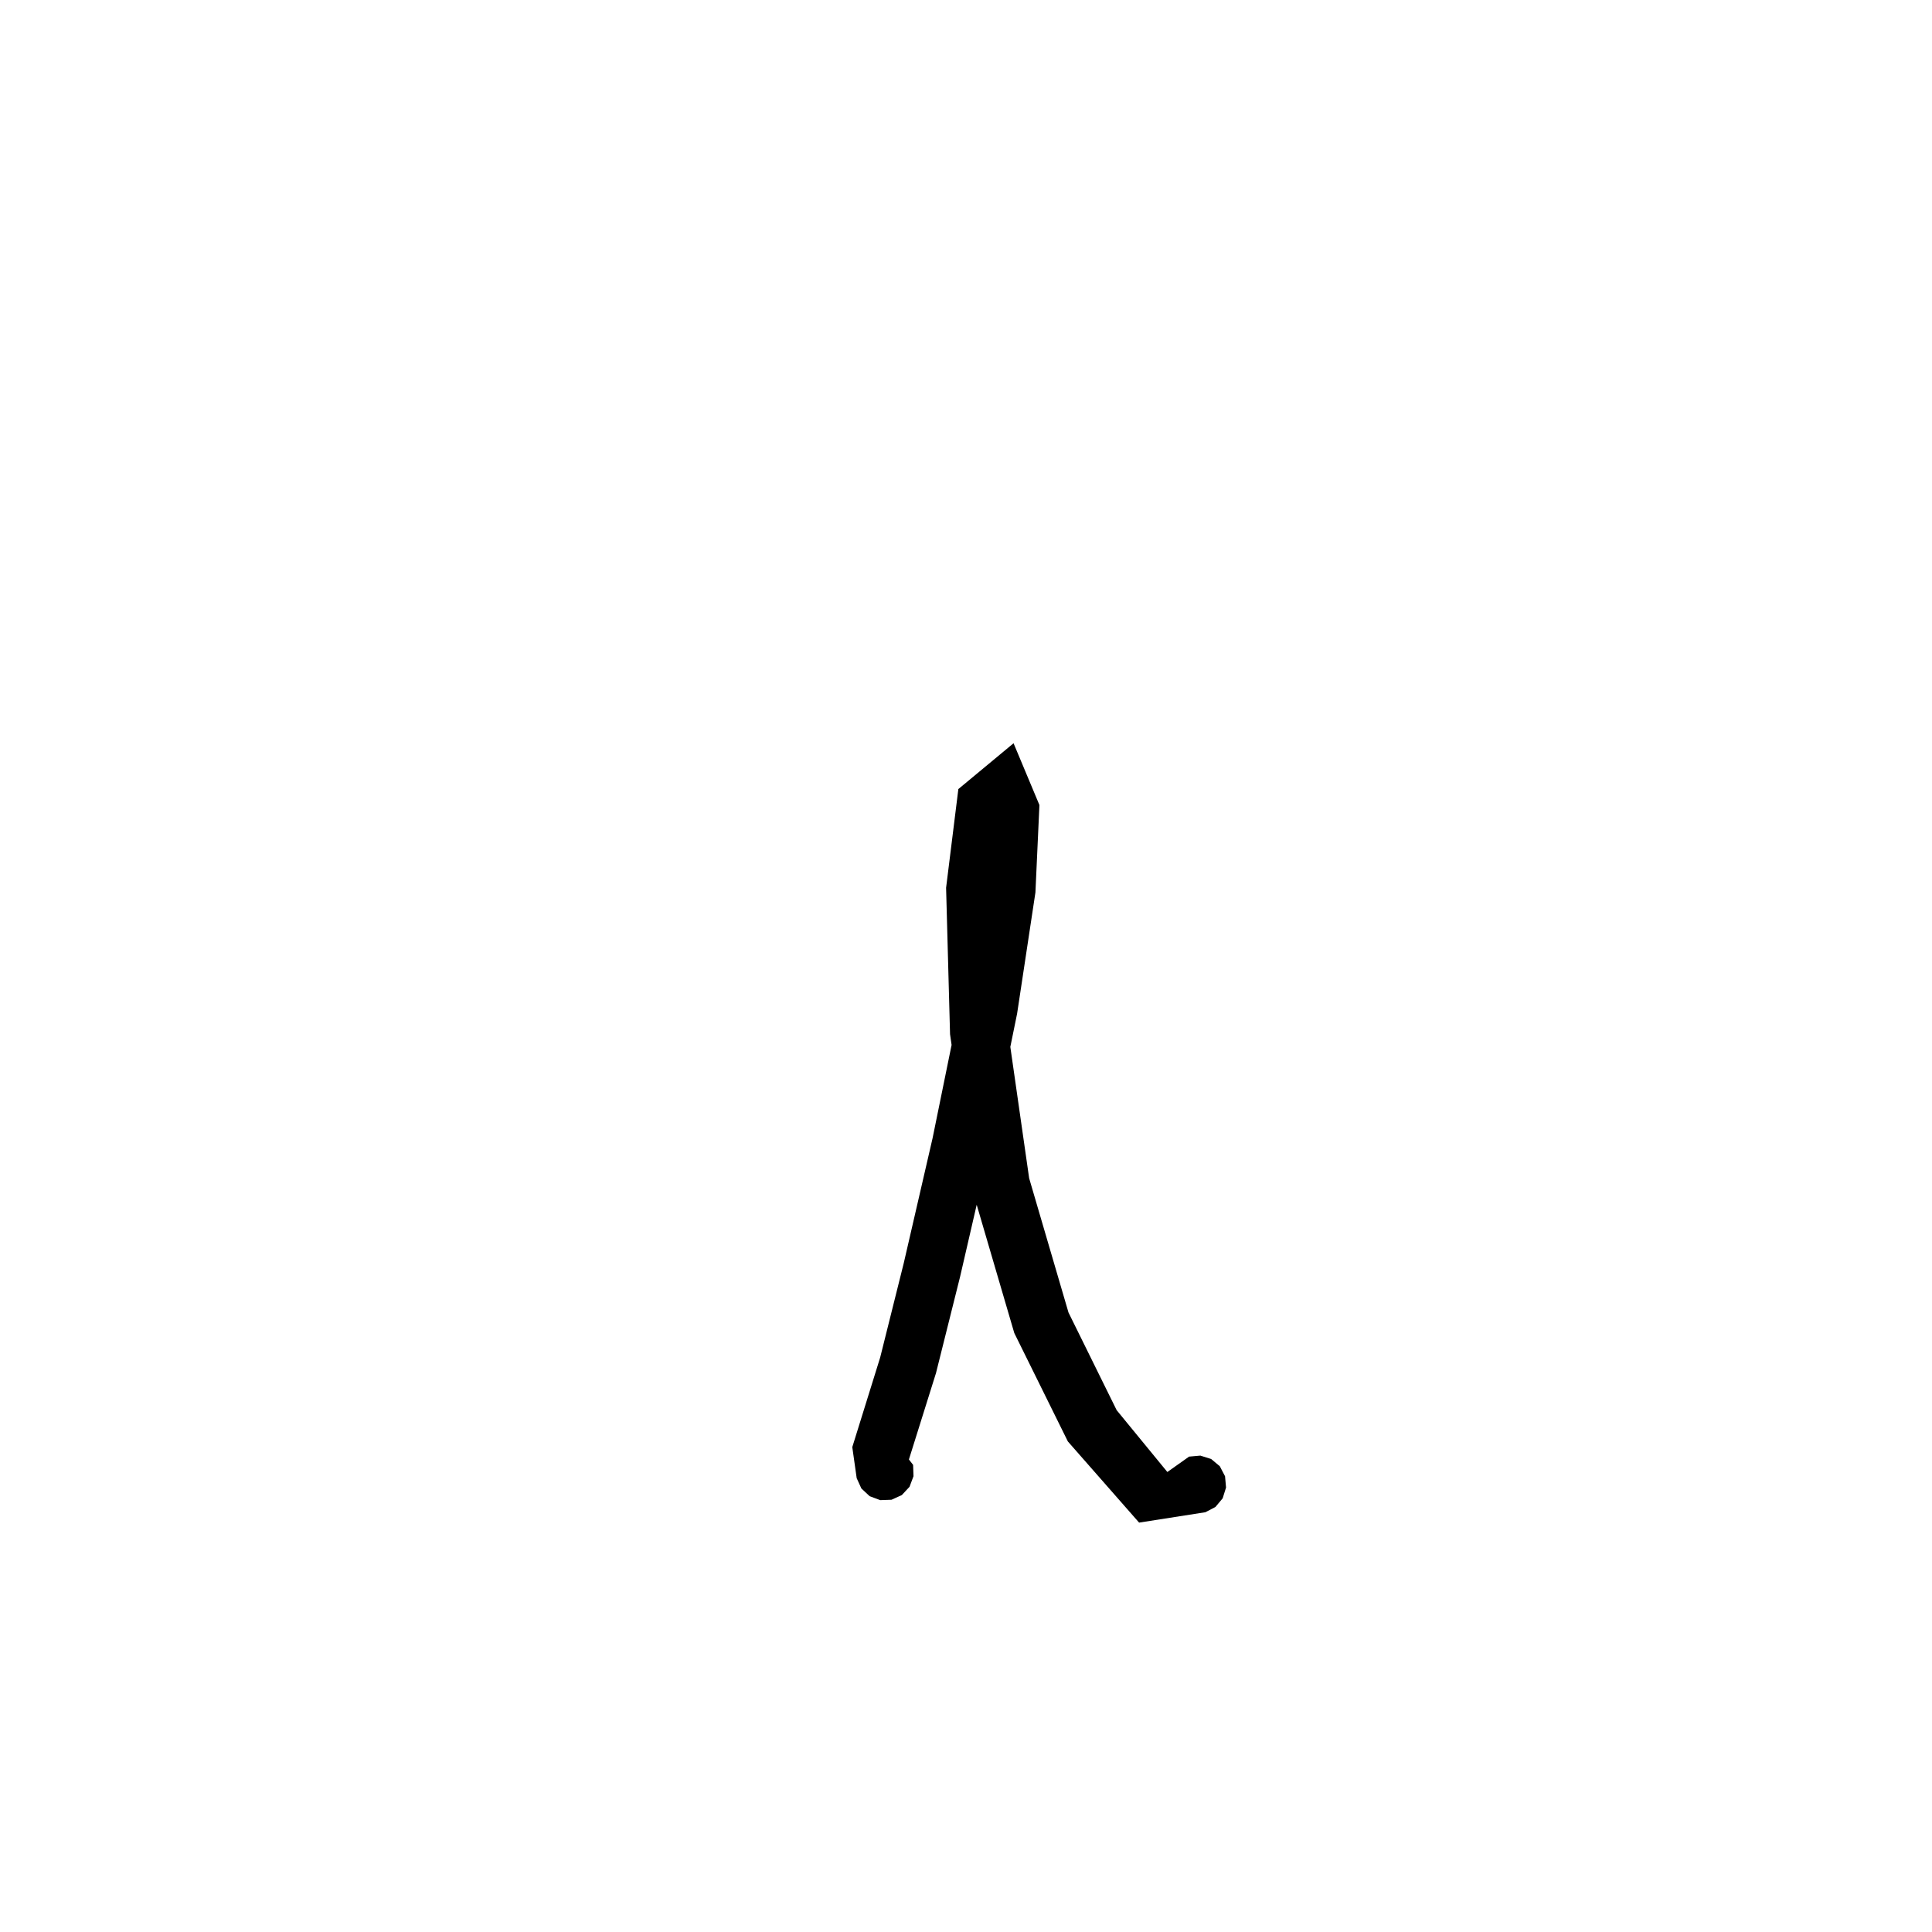
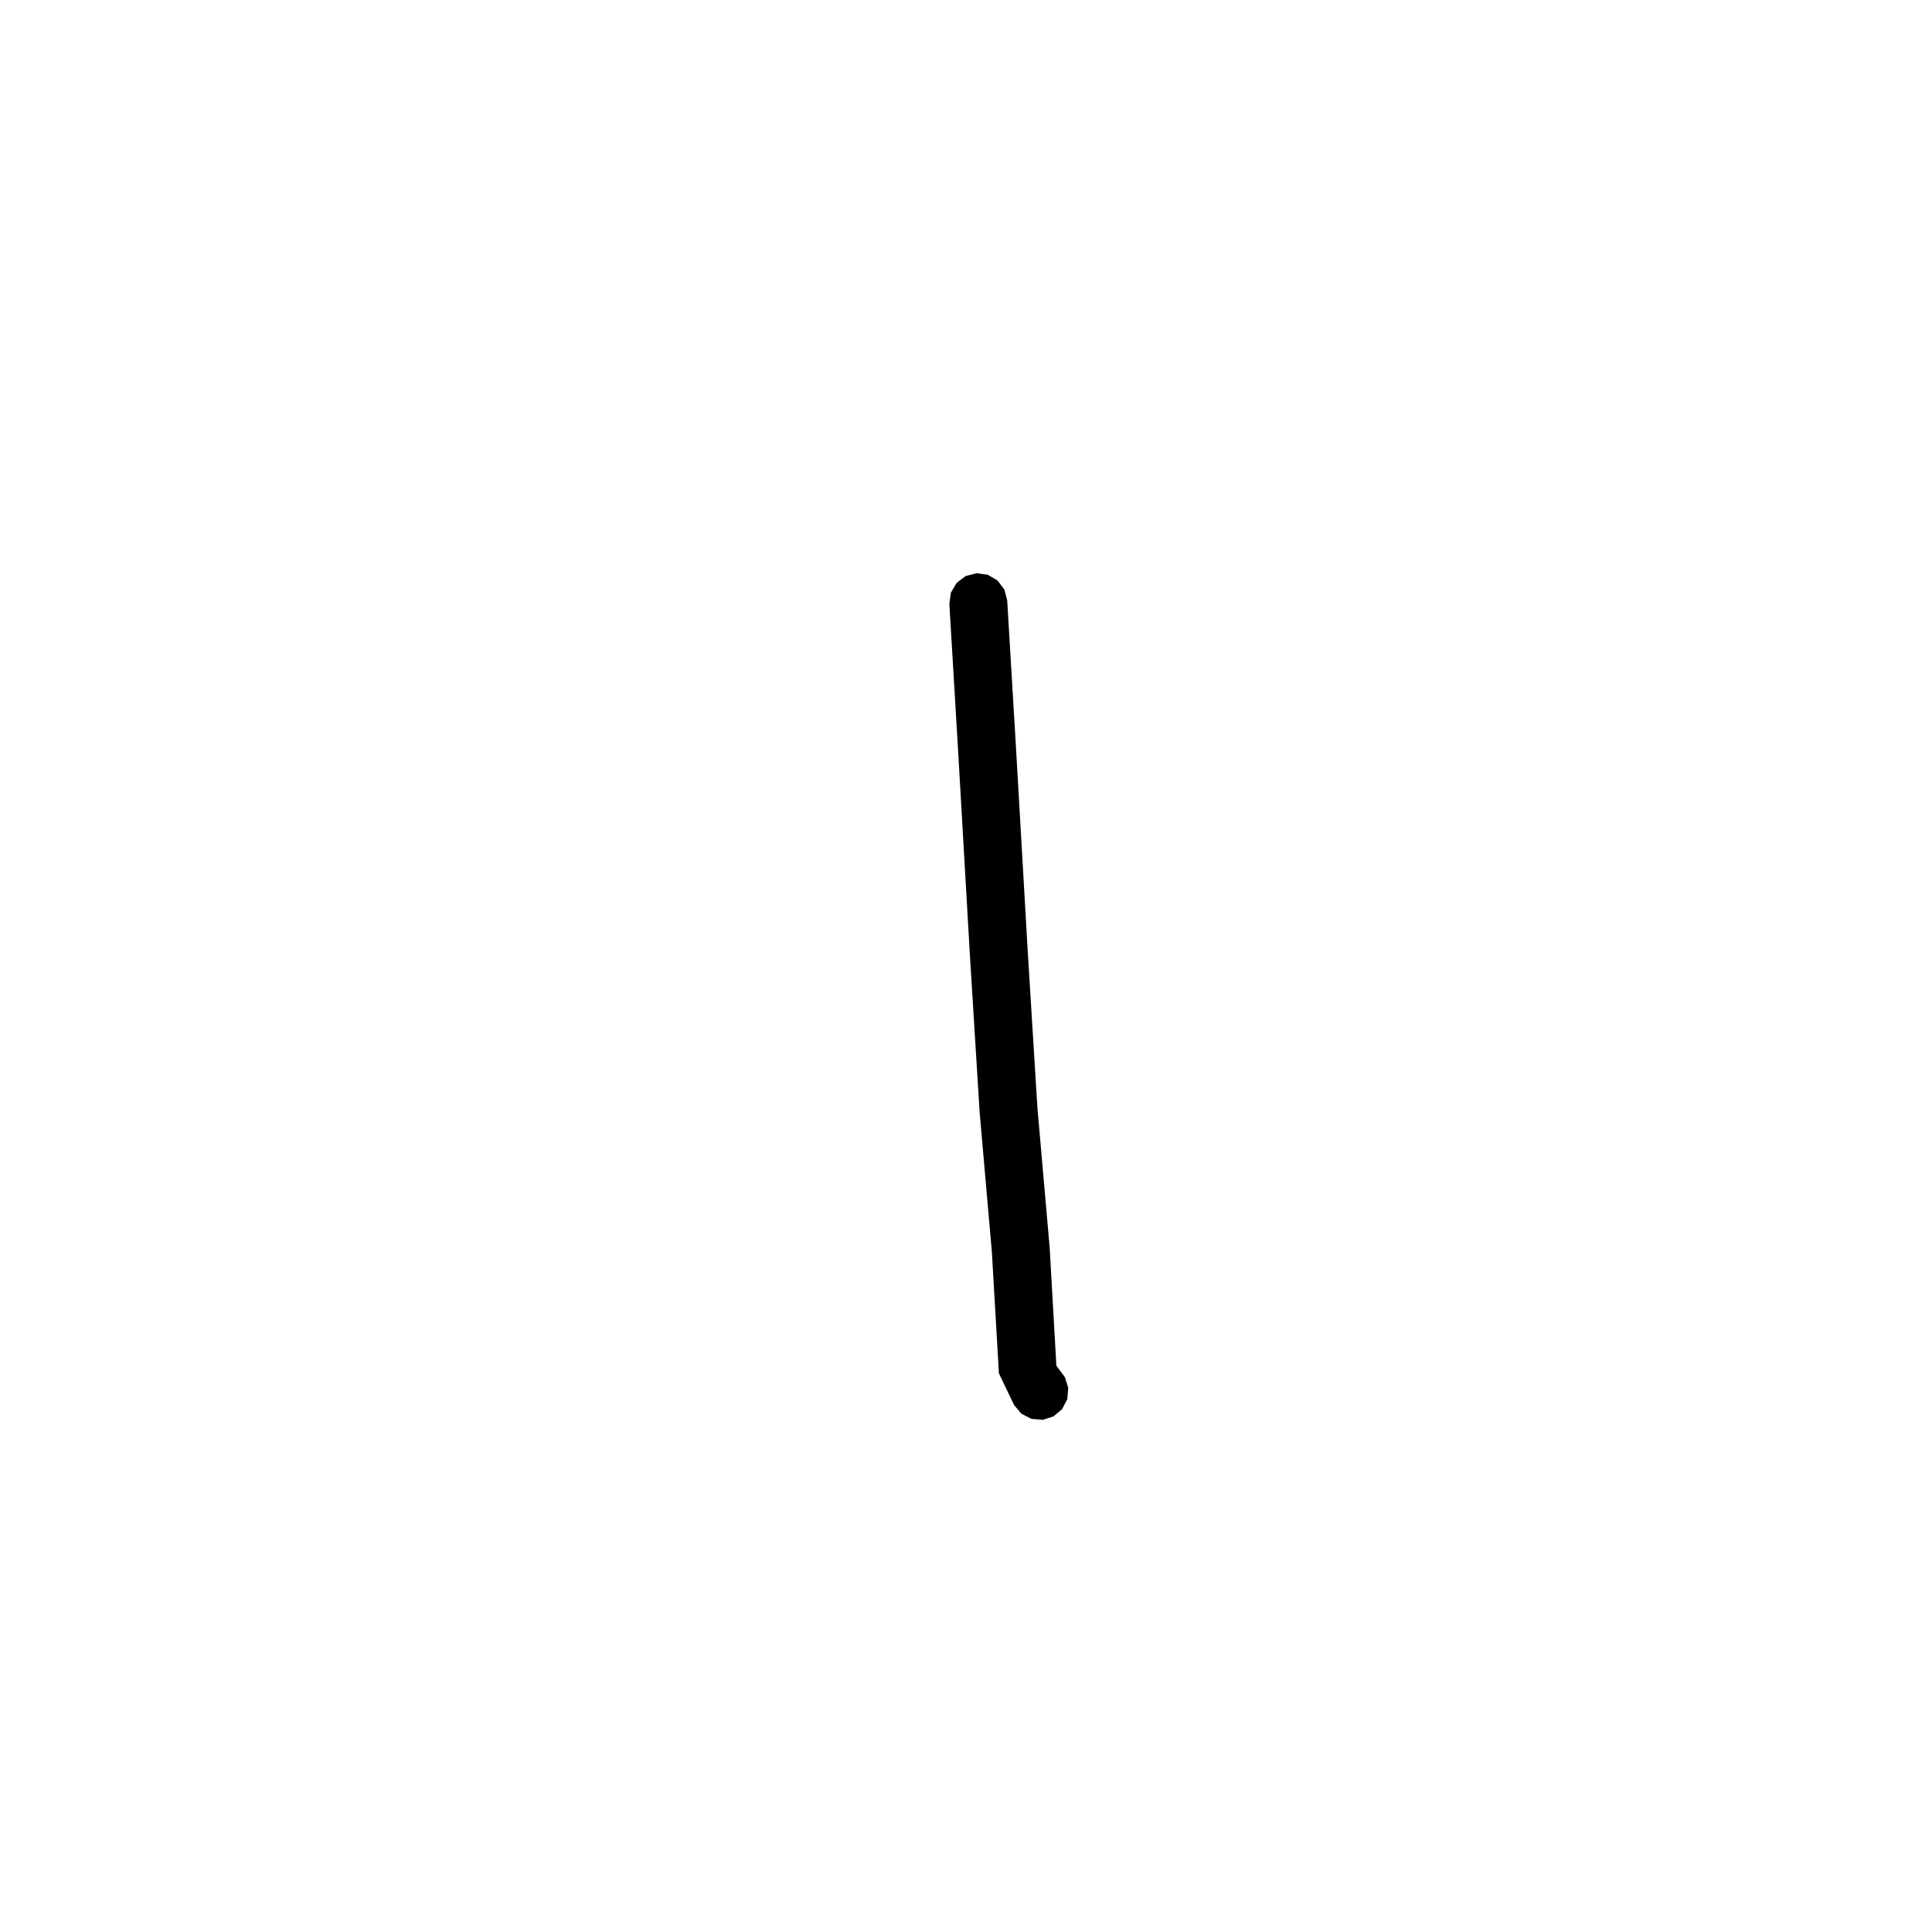
<svg xmlns="http://www.w3.org/2000/svg" viewBox="0 0 300 300" width="300" height="300">
-   <path d="M 141.787 227.469 L 141.136 226.626 L 145.34 213.213 L 149.083 198.246 L 153.604 178.653 L 157.936 157.394 L 160.78 138.584 L 161.402 125.007 L 157.385 115.411 L 148.813 122.526 L 146.909 137.853 L 147.523 160.591 L 151.006 184.844 L 157.498 206.994 L 165.817 223.828 L 176.879 236.429 L 187.17 234.819 L 188.727 234.006 L 189.854 232.66 L 190.38 230.985 L 190.225 229.236 L 189.413 227.679 L 188.066 226.552 L 186.391 226.026 L 184.642 226.181 L 181.266 228.571 L 173.395 218.972 L 165.915 203.806 L 159.806 182.956 L 156.489 159.809 L 155.904 138.147 L 157.6 124.474 L 153.627 123.589 L 152.41 125.393 L 151.832 137.616 L 149.077 155.806 L 144.808 176.747 L 140.33 196.154 L 136.673 210.787 L 132.343 224.707 L 133.026 229.531 L 133.754 231.129 L 135.038 232.326 L 136.682 232.941 L 138.437 232.88 L 140.035 232.153 L 141.232 230.869 L 141.848 229.224 Z" fill="black" fill-rule="nonzero" />
+   <path d="M 147.414 93.768 L 148.747 116.096 L 150.614 148.467 L 152.119 172.732 L 154.018 194.431 L 155.112 213.257 L 157.463 218.169 L 158.593 219.512 L 160.152 220.322 L 161.901 220.473 L 163.575 219.943 L 164.919 218.813 L 165.728 217.255 L 165.879 215.505 L 165.349 213.831 L 164.034 212.076 L 162.994 193.769 L 161.094 172.068 L 159.598 147.933 L 157.732 115.571 L 156.398 93.232 L 155.954 91.533 L 154.893 90.134 L 153.377 89.247 L 151.638 89.008 L 149.939 89.453 L 148.54 90.513 L 147.654 92.029 Z" fill="black" fill-rule="nonzero" />
</svg>
